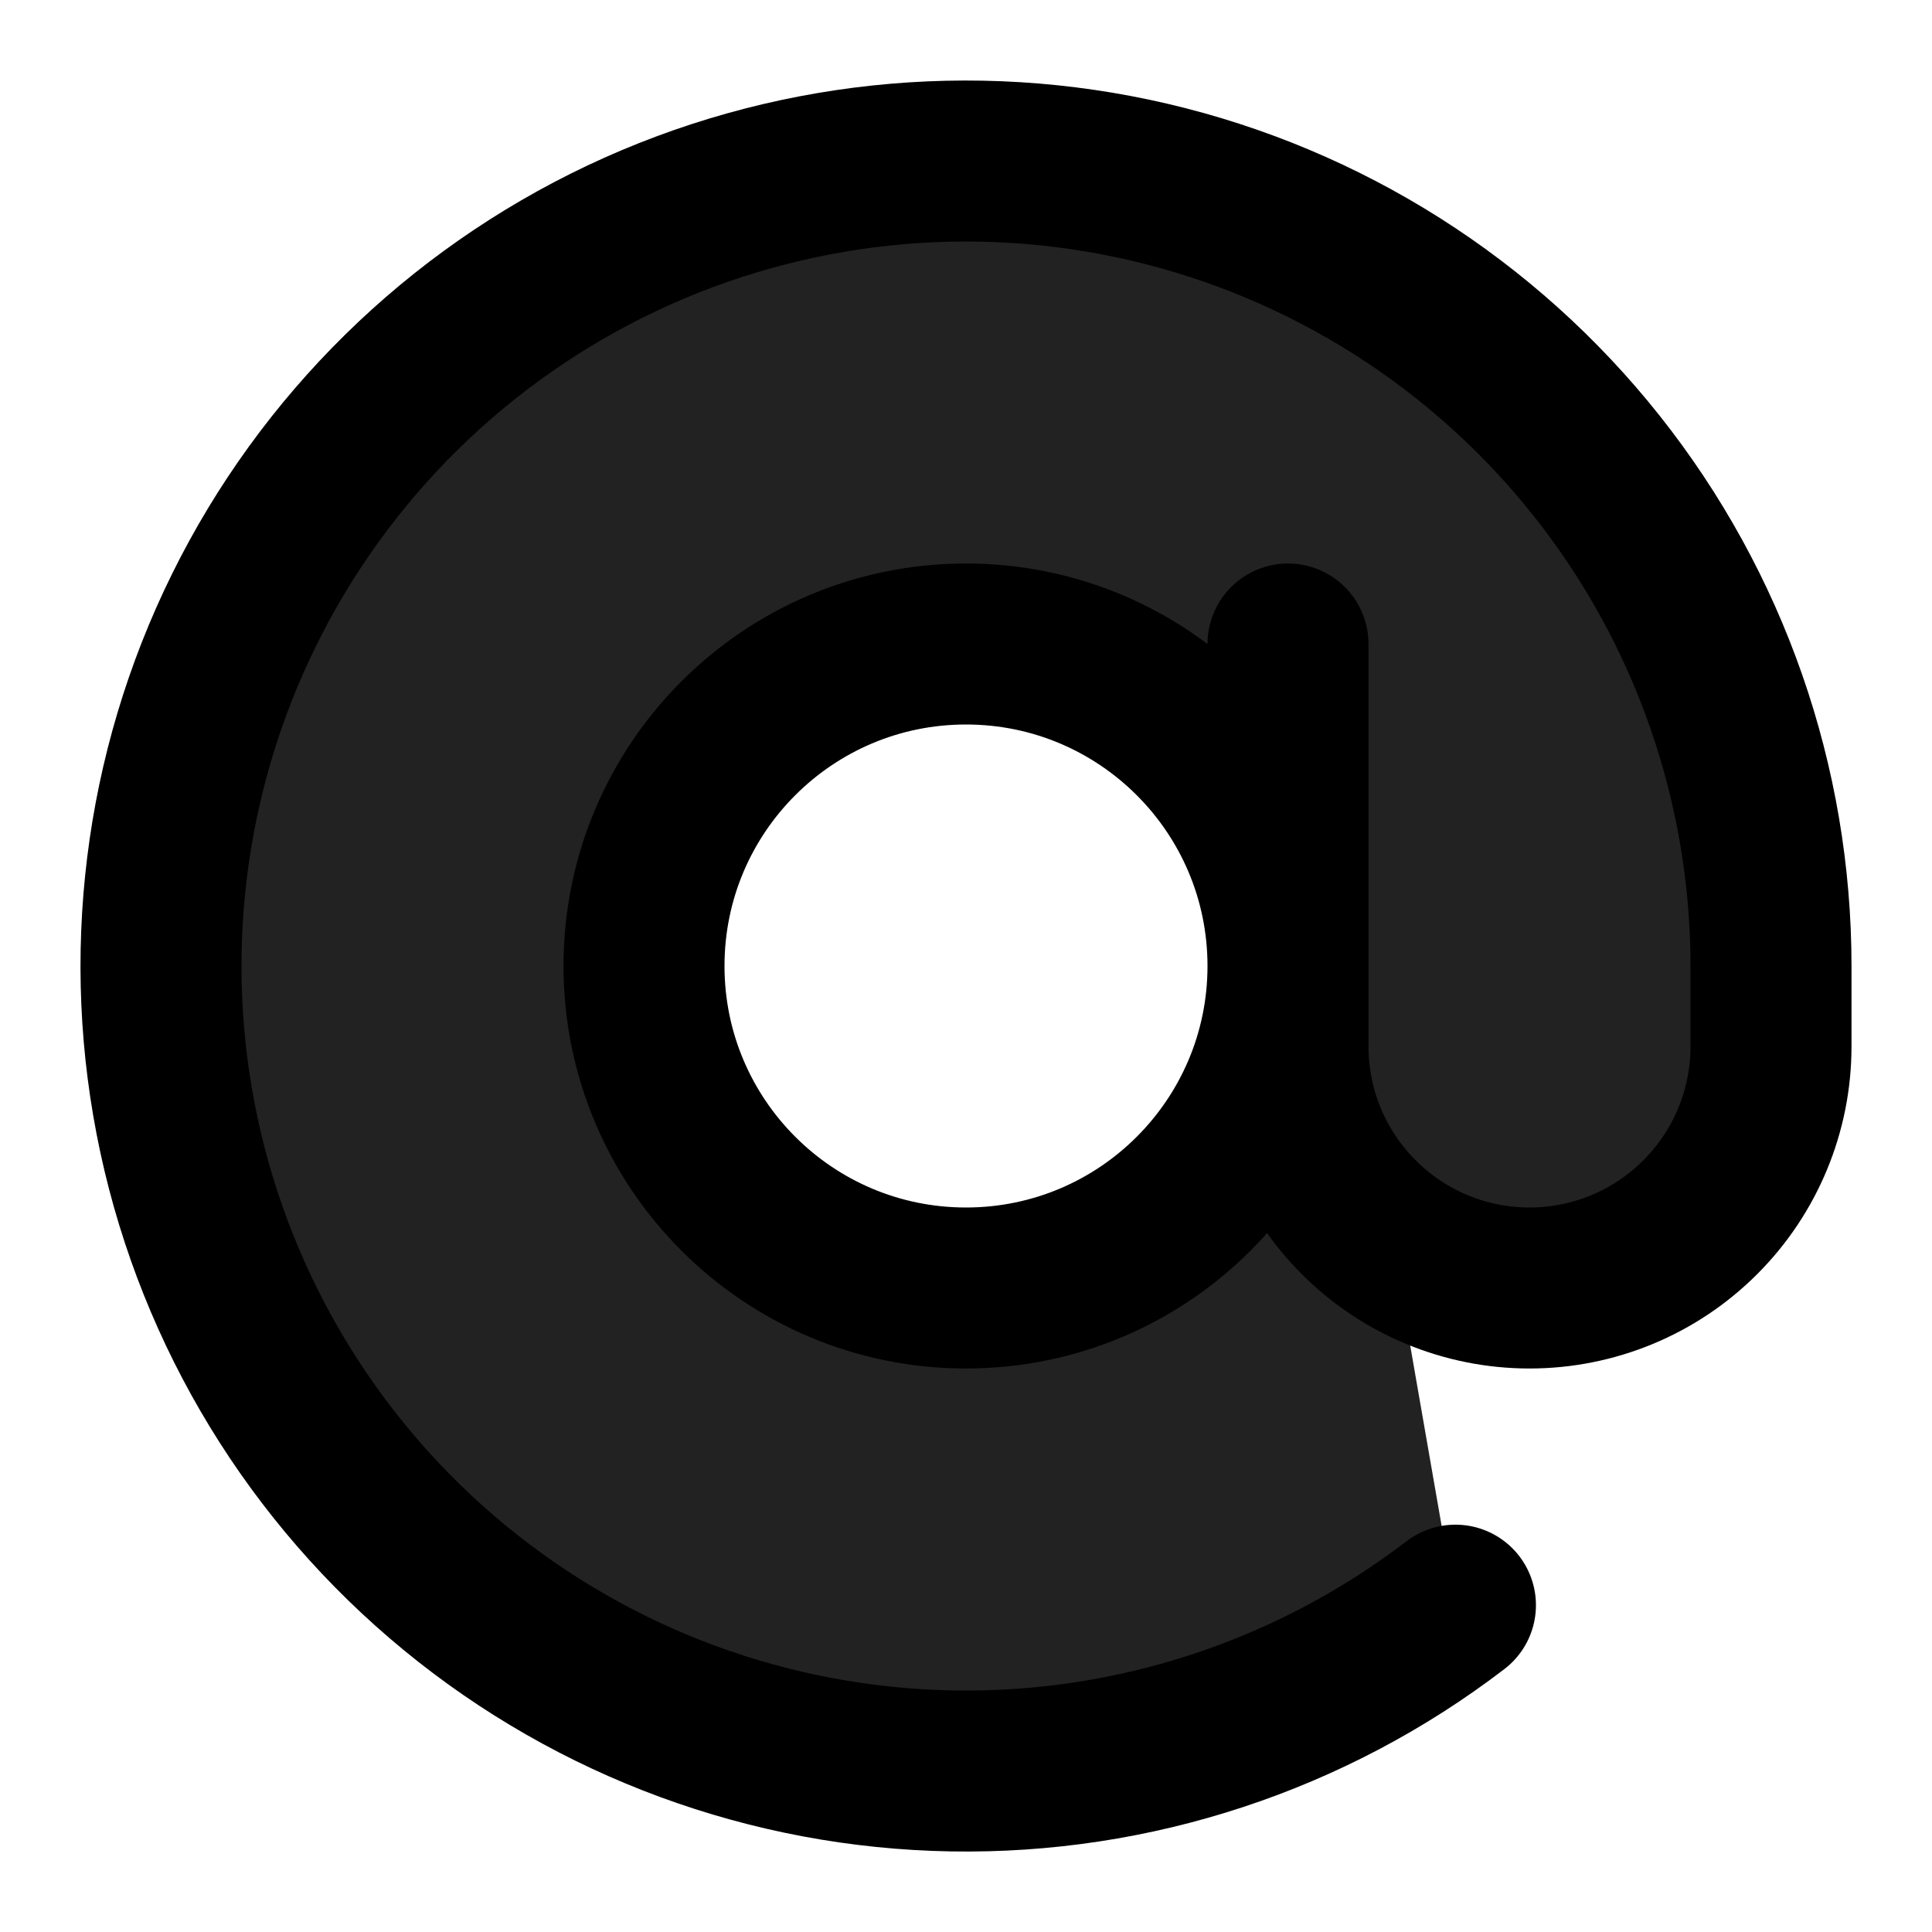
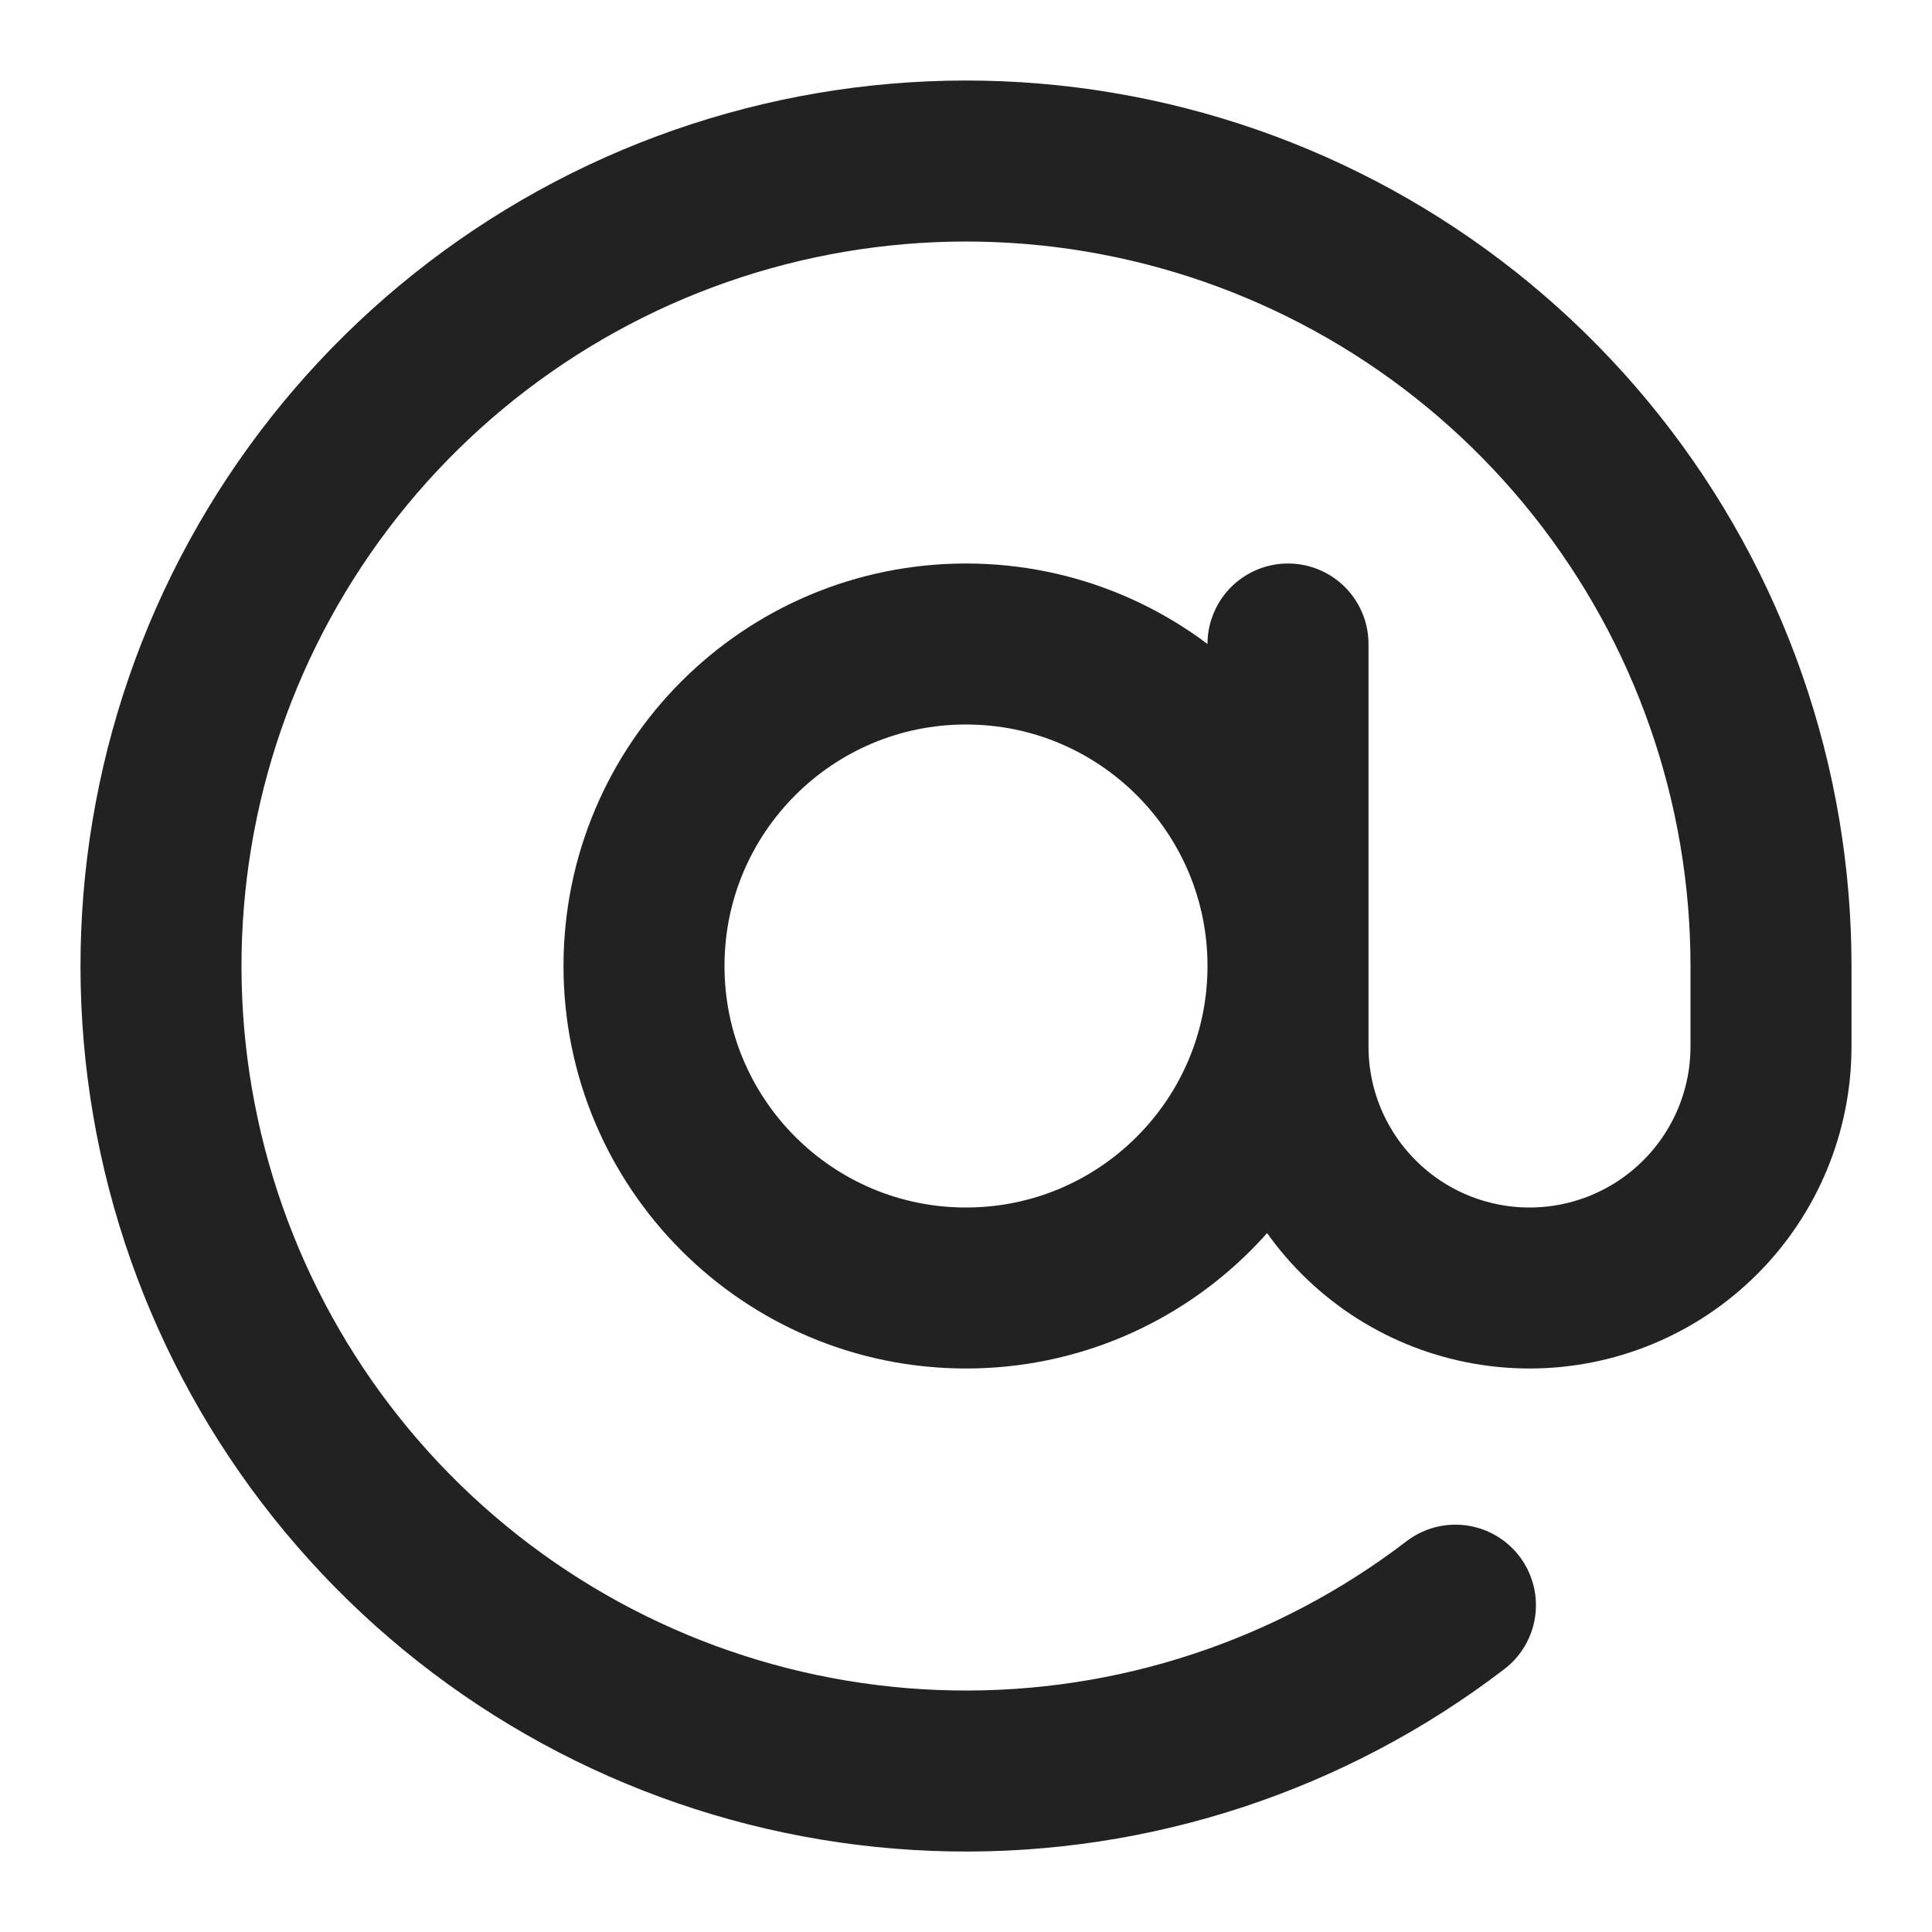
- <svg xmlns="http://www.w3.org/2000/svg" width="100%" height="100%" viewBox="0 0 24 24" fill="#222">
-   <path d="M16 8V13C16 13.796 16.316 14.559 16.879 15.121C17.441 15.684 18.204 16 19 16C19.796 16 20.559 15.684 21.121 15.121C21.684 14.559 22 13.796 22 13V12C22 9.743 21.236 7.552 19.833 5.785C18.43 4.017 16.471 2.775 14.273 2.262C12.075 1.749 9.768 1.995 7.727 2.959C5.687 3.924 4.032 5.55 3.033 7.574C2.034 9.597 1.749 11.9 2.224 14.106C2.699 16.312 3.907 18.293 5.651 19.726C7.394 21.159 9.571 21.96 11.828 21.999C14.085 22.038 16.288 21.312 18.08 19.94M16 12C16 14.209 14.209 16 12 16C9.791 16 8 14.209 8 12C8 9.791 9.791 8 12 8C14.209 8 16 9.791 16 12Z" stroke="currentColor" stroke-width="2" stroke-linecap="round" stroke-linejoin="round" />
+ <svg xmlns="http://www.w3.org/2000/svg" width="100%" height="100%" viewBox="0 0 24 24" fill="none">
+   <path d="M16 8V13C16 13.796 16.316 14.559 16.879 15.121C17.441 15.684 18.204 16 19 16C19.796 16 20.559 15.684 21.121 15.121C21.684 14.559 22 13.796 22 13V12C22 9.743 21.236 7.552 19.833 5.785C18.43 4.017 16.471 2.775 14.273 2.262C12.075 1.749 9.768 1.995 7.727 2.959C5.687 3.924 4.032 5.55 3.033 7.574C2.034 9.597 1.749 11.9 2.224 14.106C2.699 16.312 3.907 18.293 5.651 19.726C7.394 21.159 9.571 21.96 11.828 21.999C14.085 22.038 16.288 21.312 18.08 19.94M16 12C16 14.209 14.209 16 12 16C9.791 16 8 14.209 8 12C8 9.791 9.791 8 12 8C14.209 8 16 9.791 16 12Z" stroke="#222" stroke-width="2" stroke-linecap="round" stroke-linejoin="round" />
</svg>
